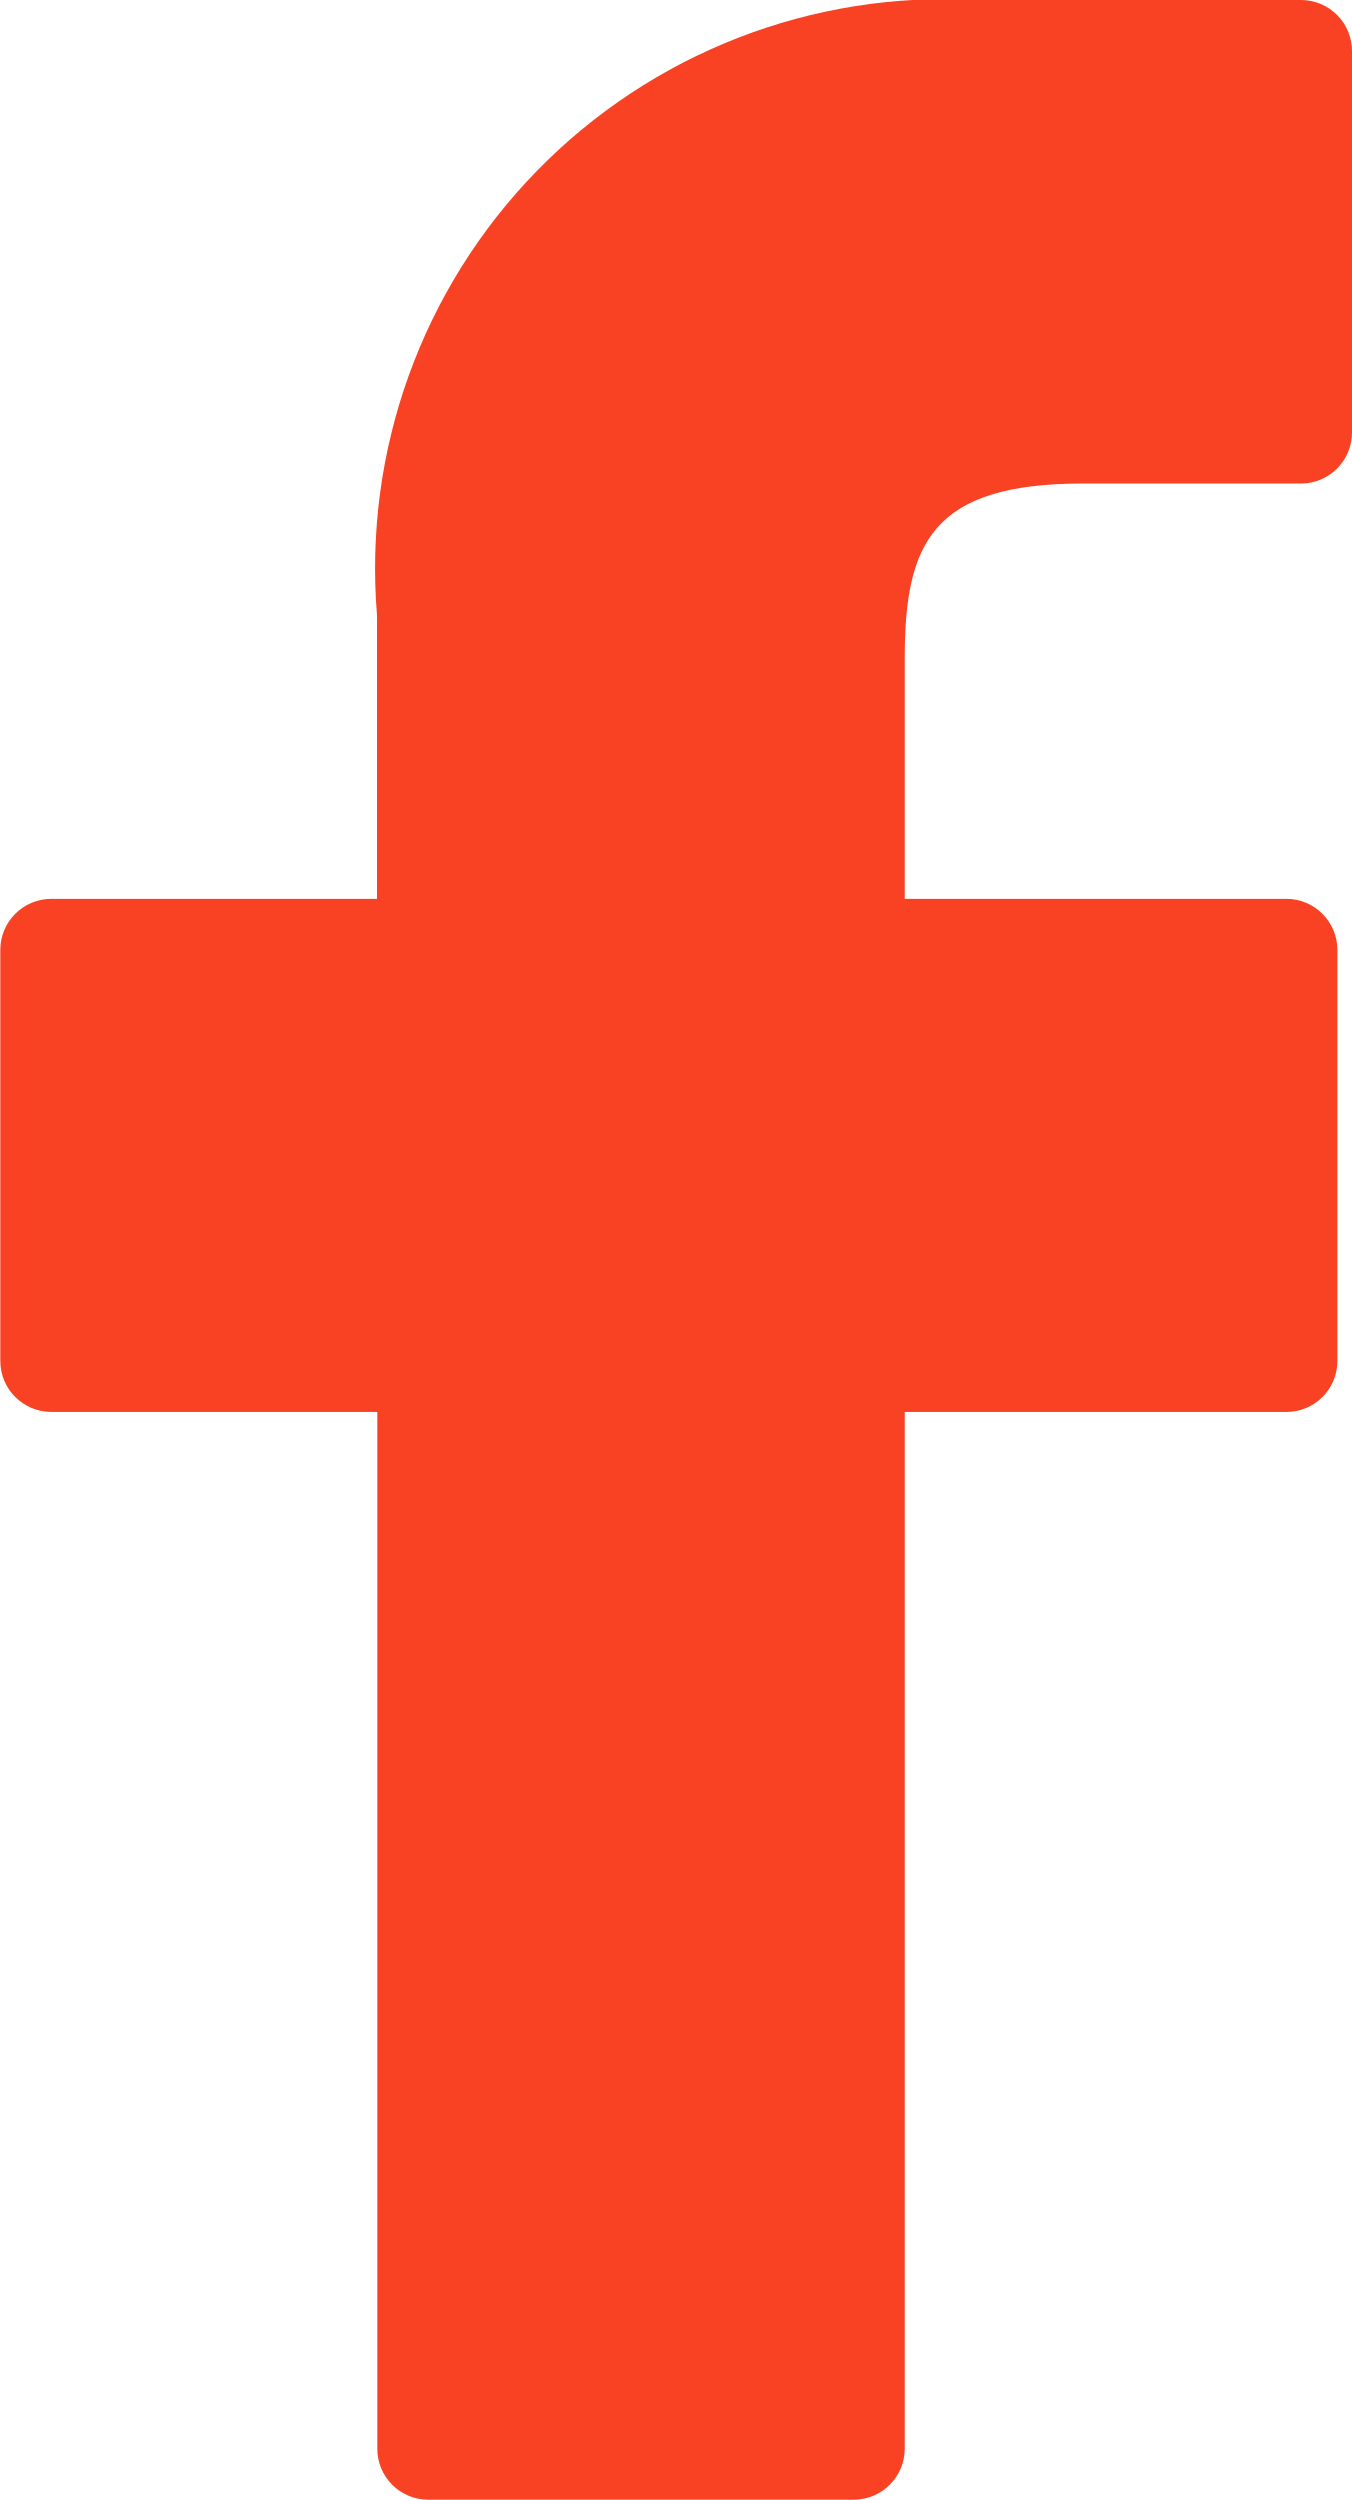
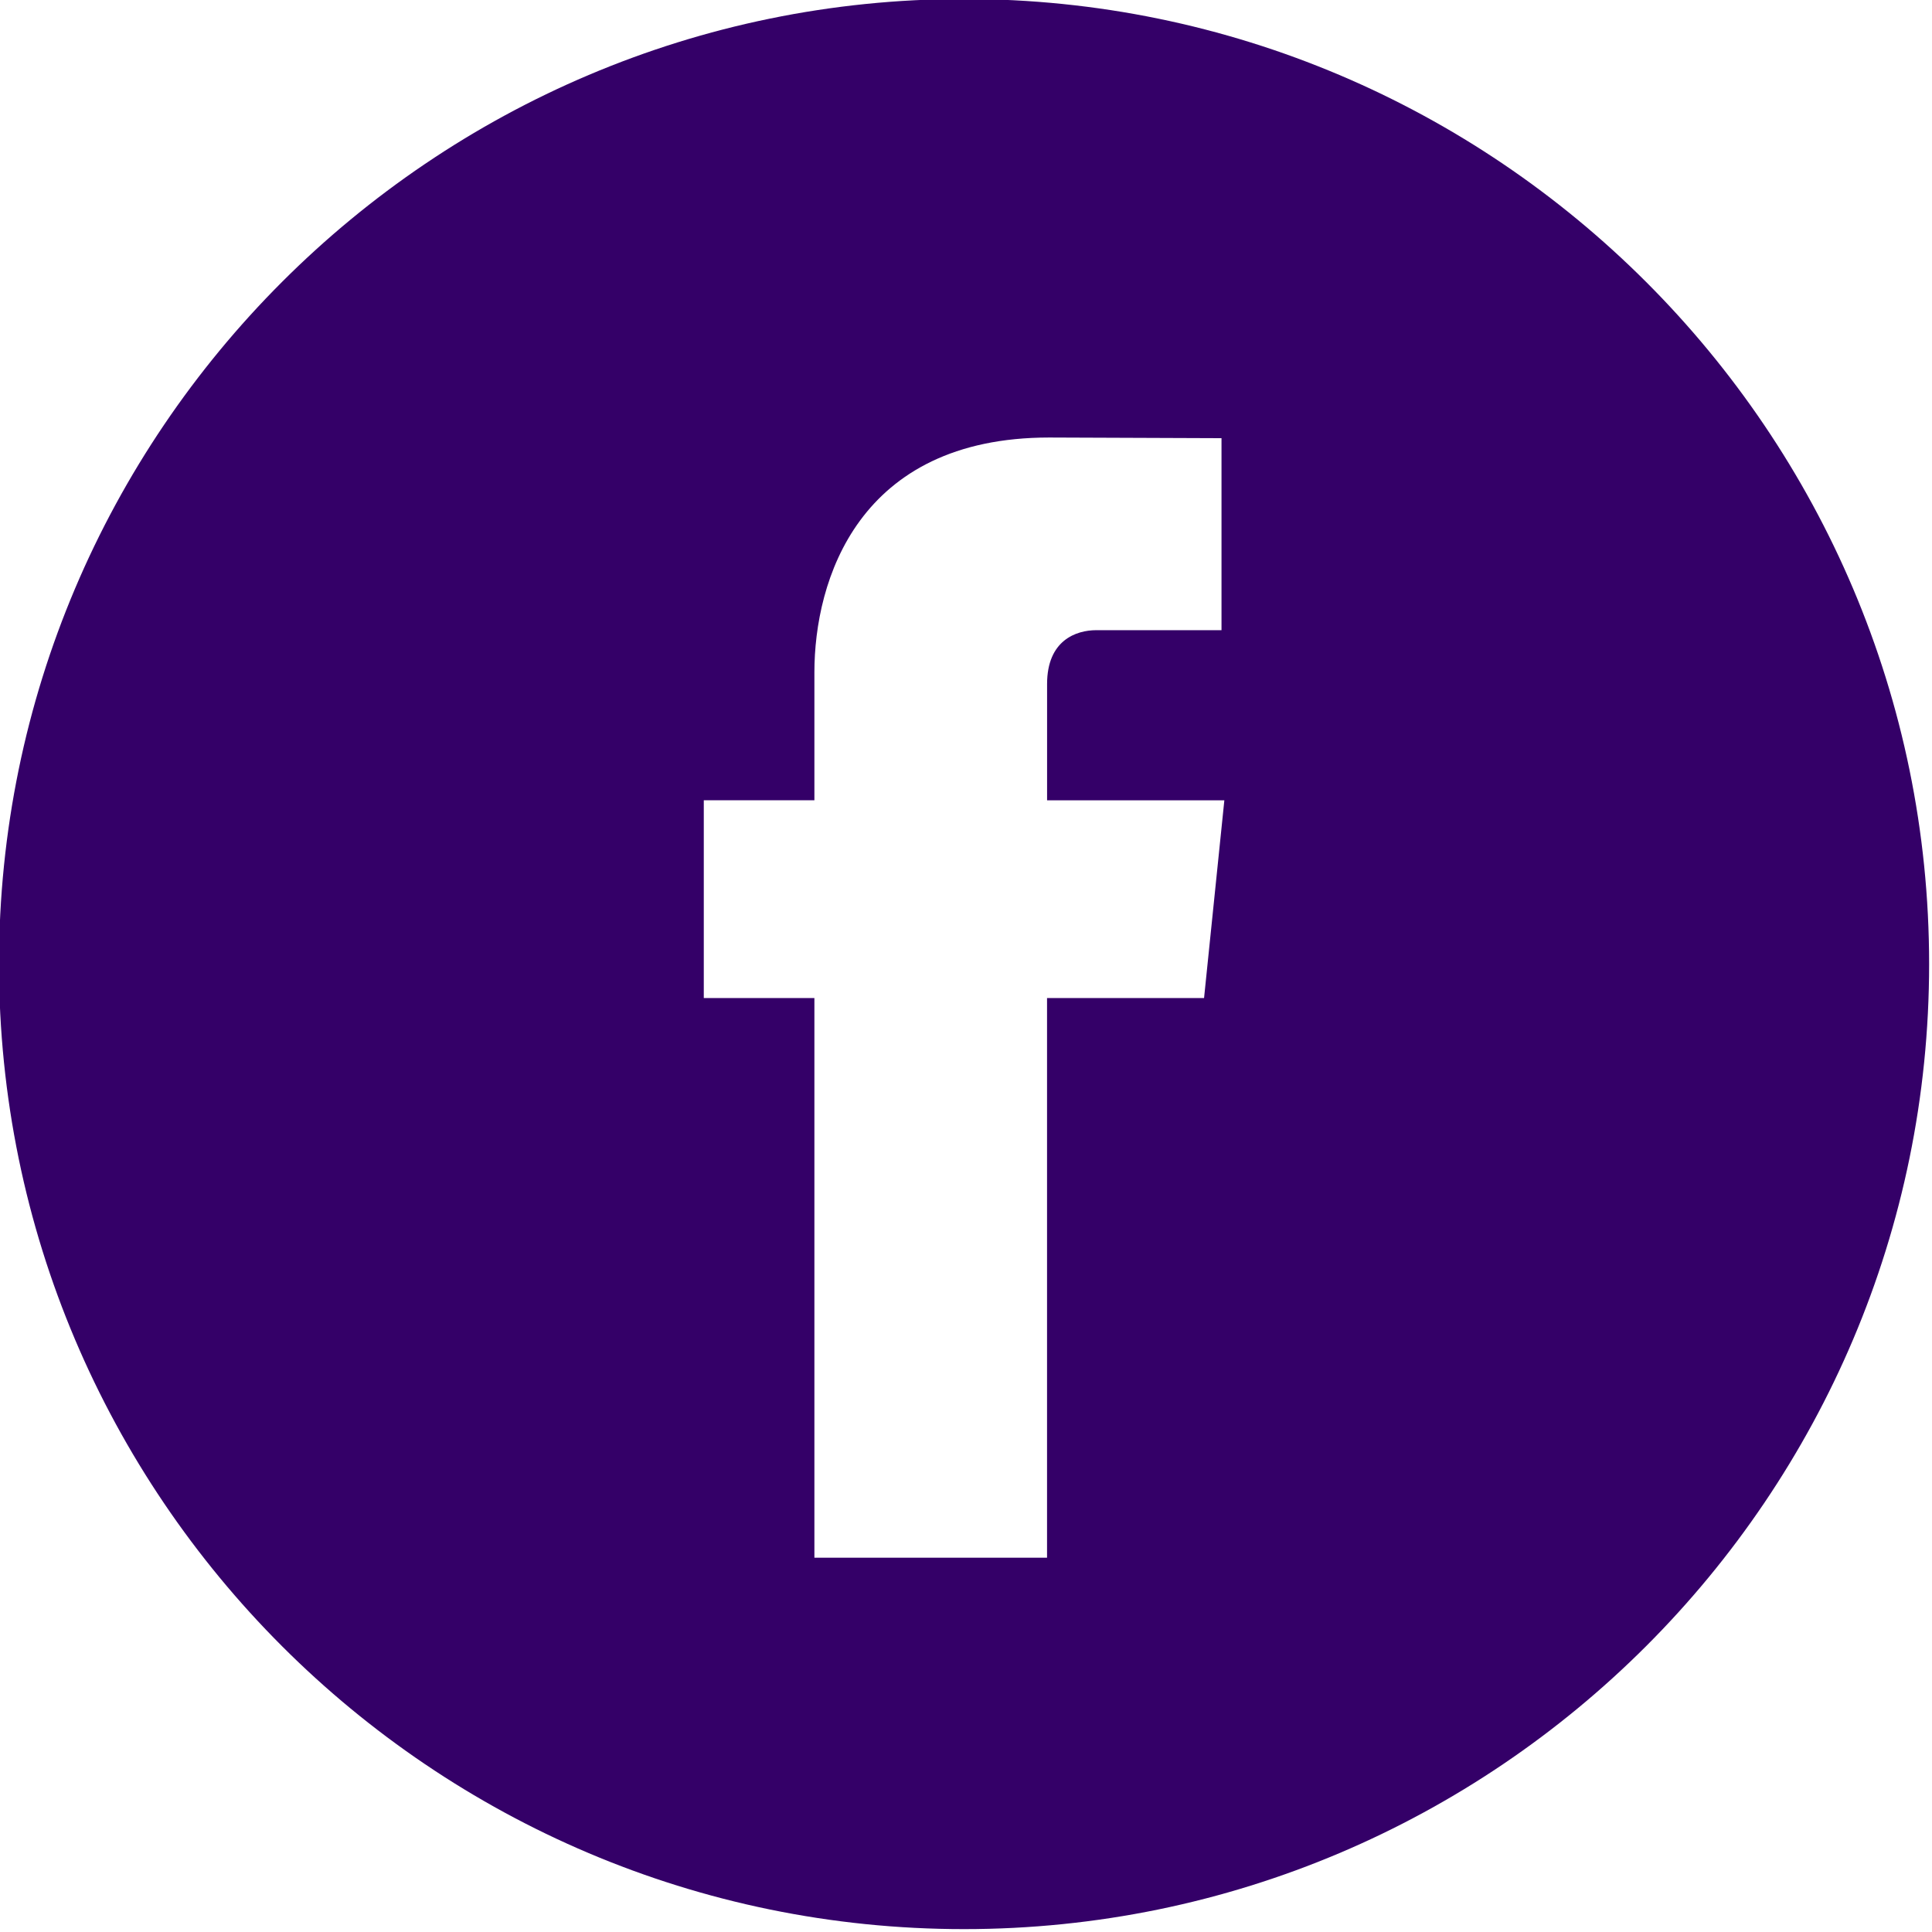
- <svg xmlns="http://www.w3.org/2000/svg" width="8.501" height="15.723" viewBox="0 0 8.501 15.723">
-   <path id="Path_166" data-name="Path 166" d="M30.257,0,28.219,0a3.581,3.581,0,0,0-3.771,3.869V5.653H22.4a.321.321,0,0,0-.321.321V8.559a.321.321,0,0,0,.321.321h2.05V15.4a.32.32,0,0,0,.321.321h2.675a.321.321,0,0,0,.321-.321V8.88h2.4a.32.32,0,0,0,.321-.321V5.974a.321.321,0,0,0-.321-.321h-2.4V4.141c0-.727.173-1.1,1.12-1.1h1.373a.321.321,0,0,0,.32-.321V.324A.321.321,0,0,0,30.257,0Z" transform="translate(-22.077)" fill="#f94123" />
+ <svg xmlns="http://www.w3.org/2000/svg" width="500" zoomAndPan="magnify" viewBox="0 0 375 375" height="500" preserveAspectRatio="xMidYMid meet" version="1.0">
+   <path fill="#340068" d="M 187.121 -0.195 C 83.836 -0.195 -0.195 83.836 -0.195 187.121 C -0.195 290.41 83.836 374.441 187.121 374.441 C 290.41 374.441 374.441 290.41 374.441 187.121 C 374.441 83.836 290.41 -0.195 187.121 -0.195 Z M 233.707 193.719 L 203.23 193.719 C 203.23 242.406 203.23 302.355 203.23 302.355 L 158.074 302.355 C 158.074 302.355 158.074 242.988 158.074 193.719 L 136.605 193.719 L 136.605 155.328 L 158.074 155.328 L 158.074 130.496 C 158.074 112.711 166.523 84.922 203.648 84.922 L 237.094 85.051 L 237.094 122.316 C 237.094 122.316 216.762 122.316 212.809 122.316 C 208.852 122.316 203.238 124.293 203.238 132.773 L 203.238 155.336 L 237.645 155.336 Z M 233.707 193.719 " fill-opacity="1" fill-rule="nonzero" />
</svg>
